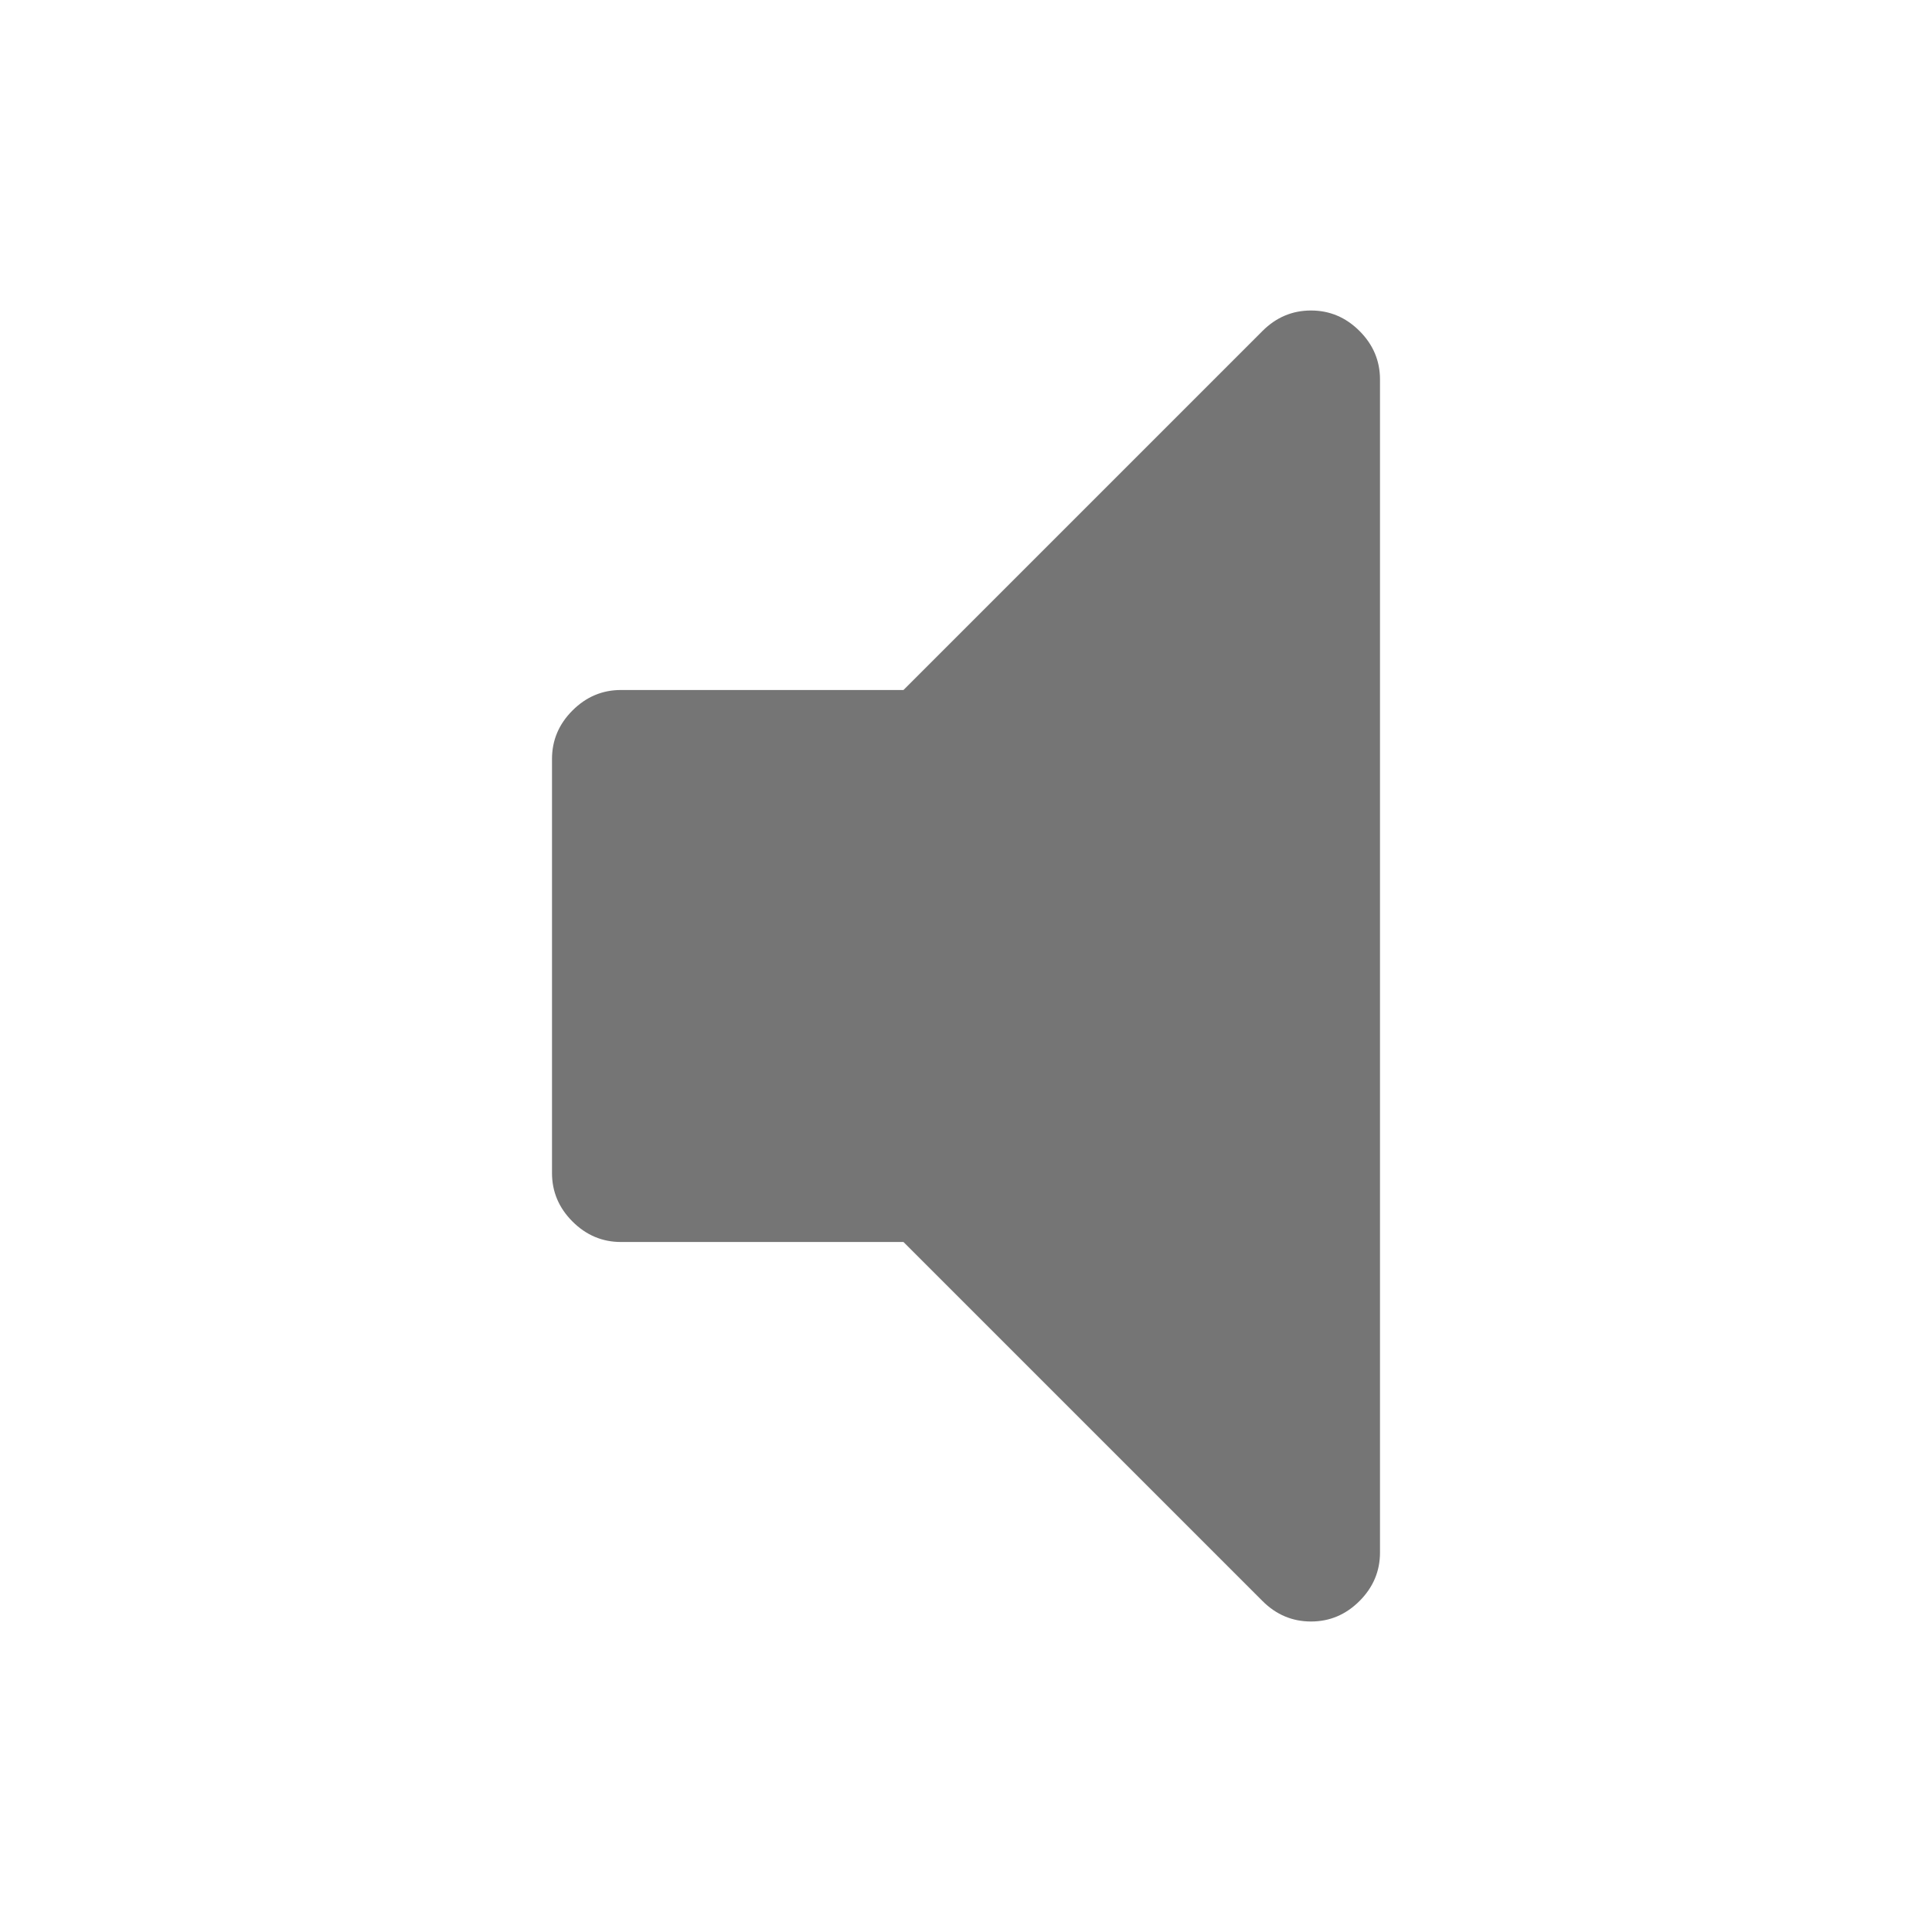
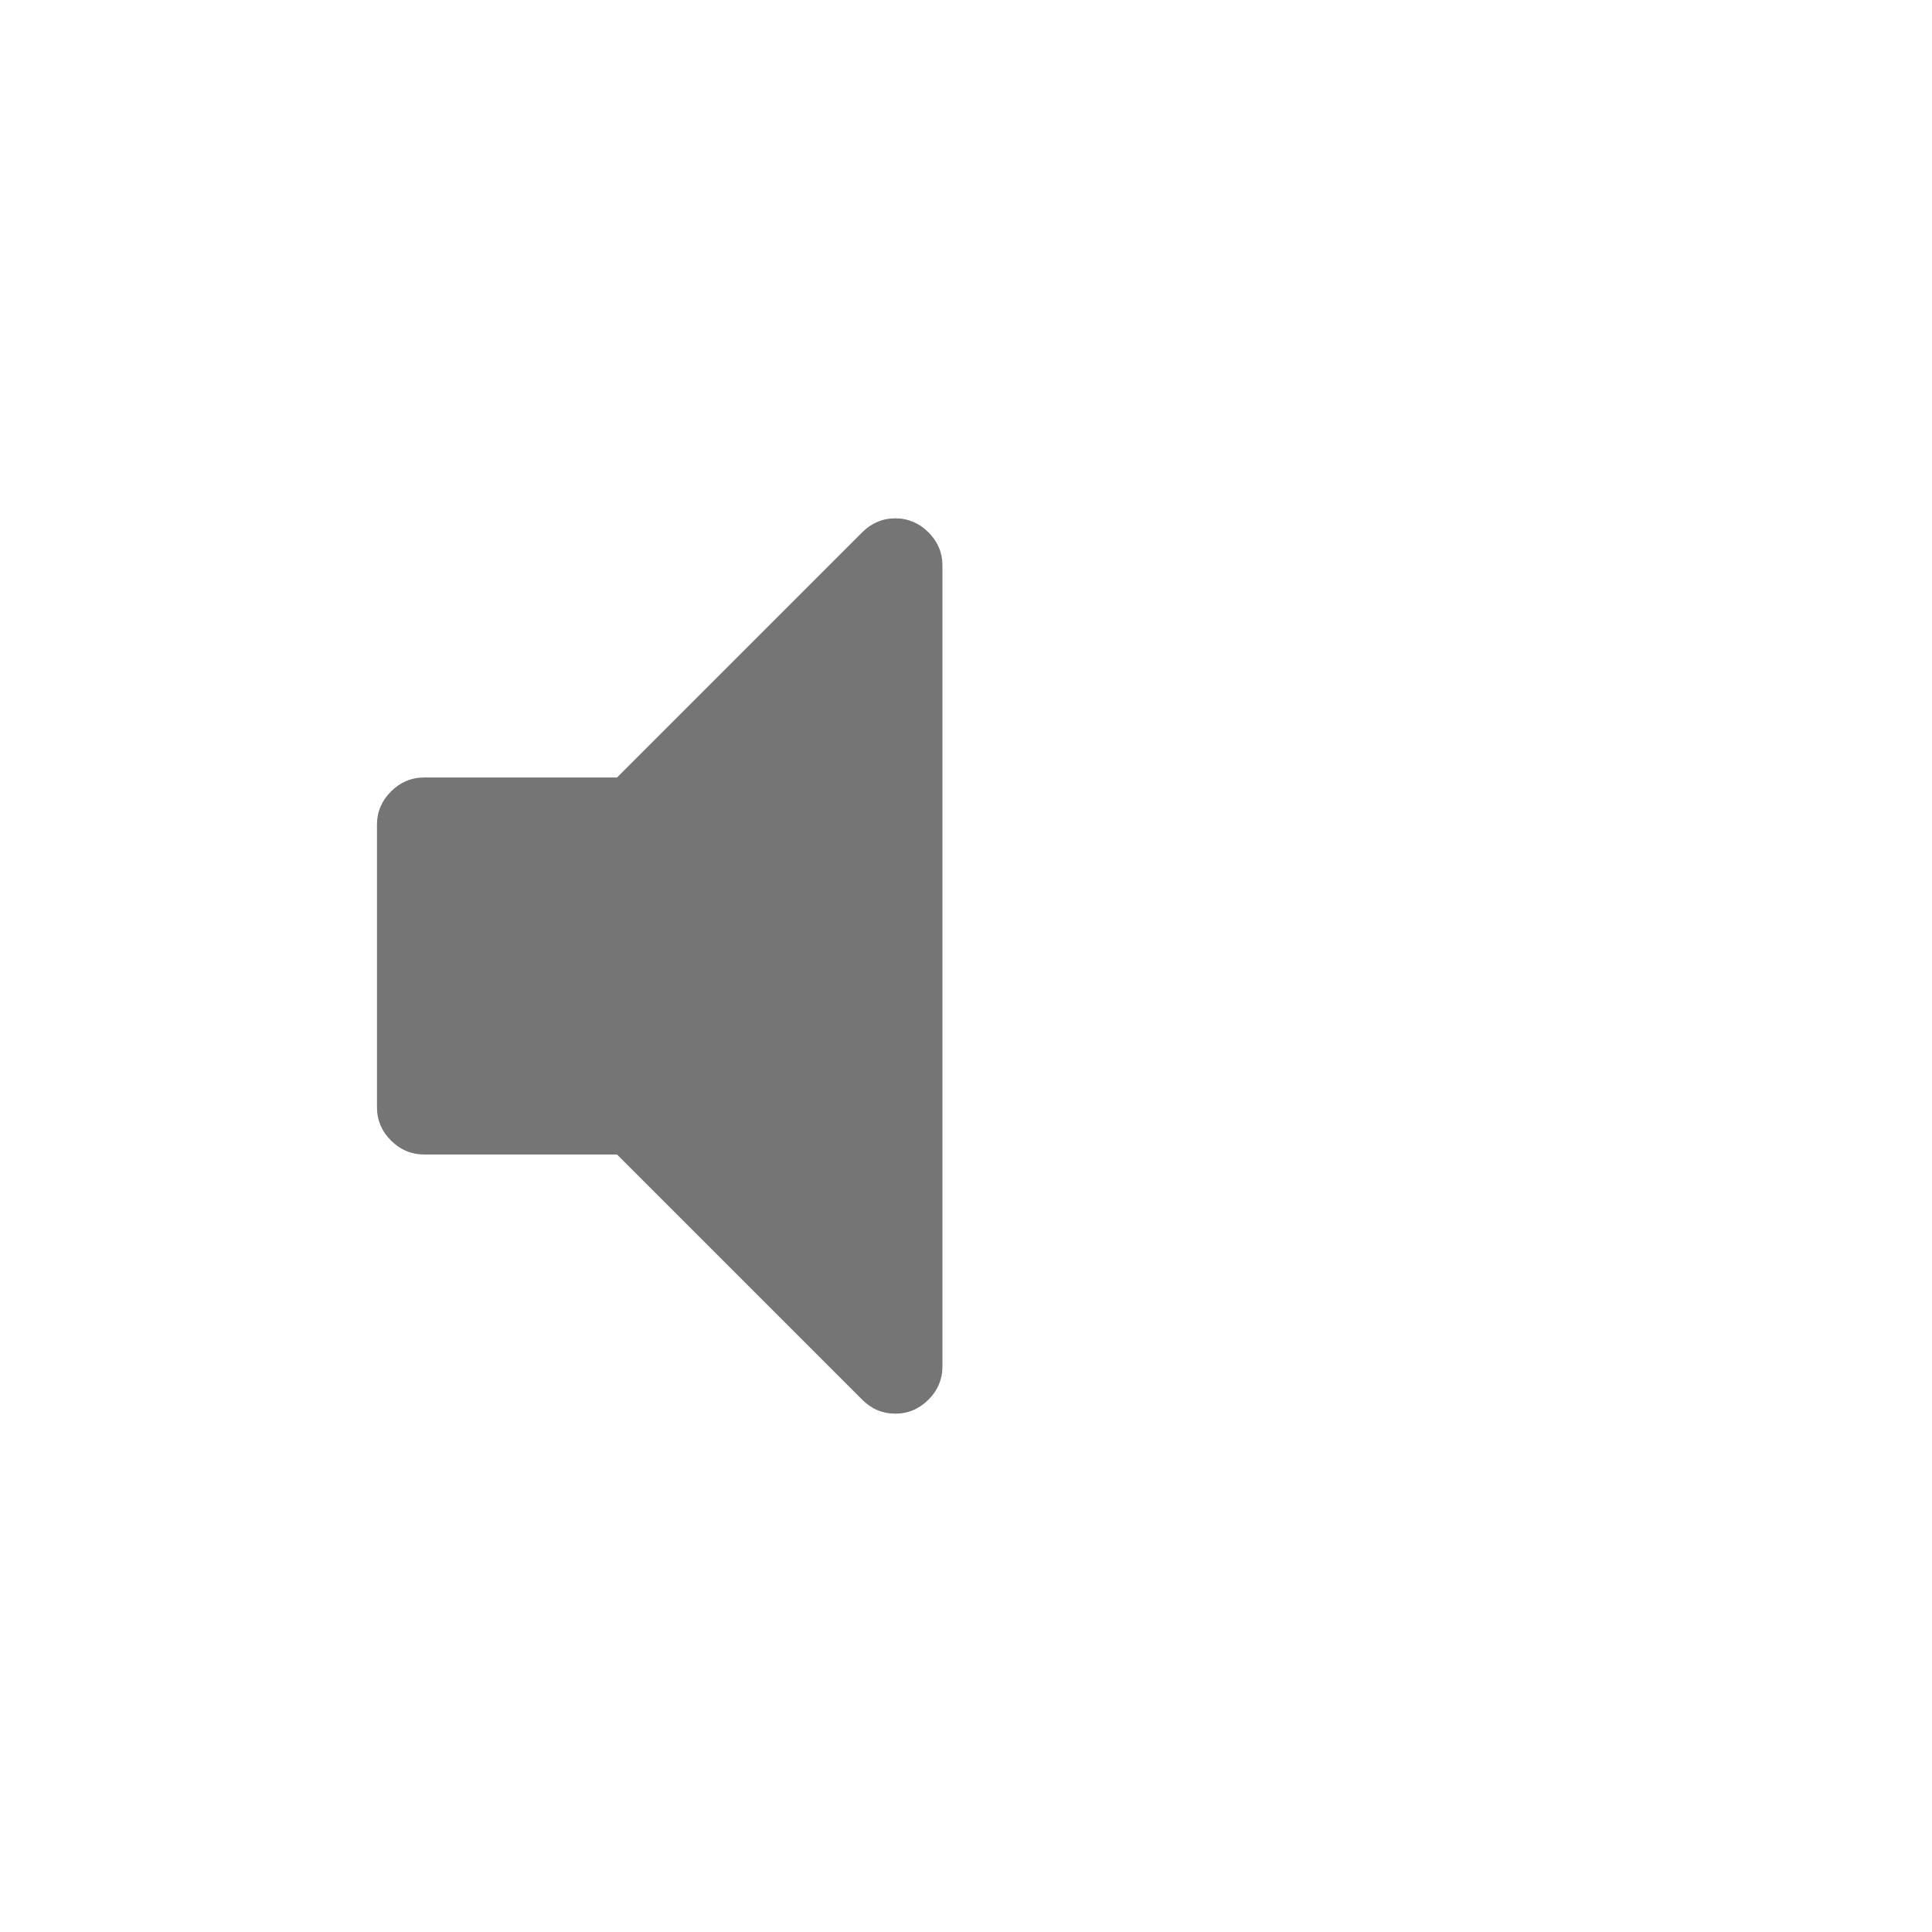
- <svg xmlns="http://www.w3.org/2000/svg" width="1792" height="1792" viewBox="0 0 1792 1792">
+ <svg xmlns="http://www.w3.org/2000/svg" width="1792" height="1792" viewBox="0 0 2624 1792">
  <path d="M1280 352v1088q0 26-19 45t-45 19-45-19l-333-333h-262q-26 0-45-19t-19-45v-384q0-26 19-45t45-19h262l333-333q19-19 45-19t45 19 19 45z" fill="#757575" />
</svg>
